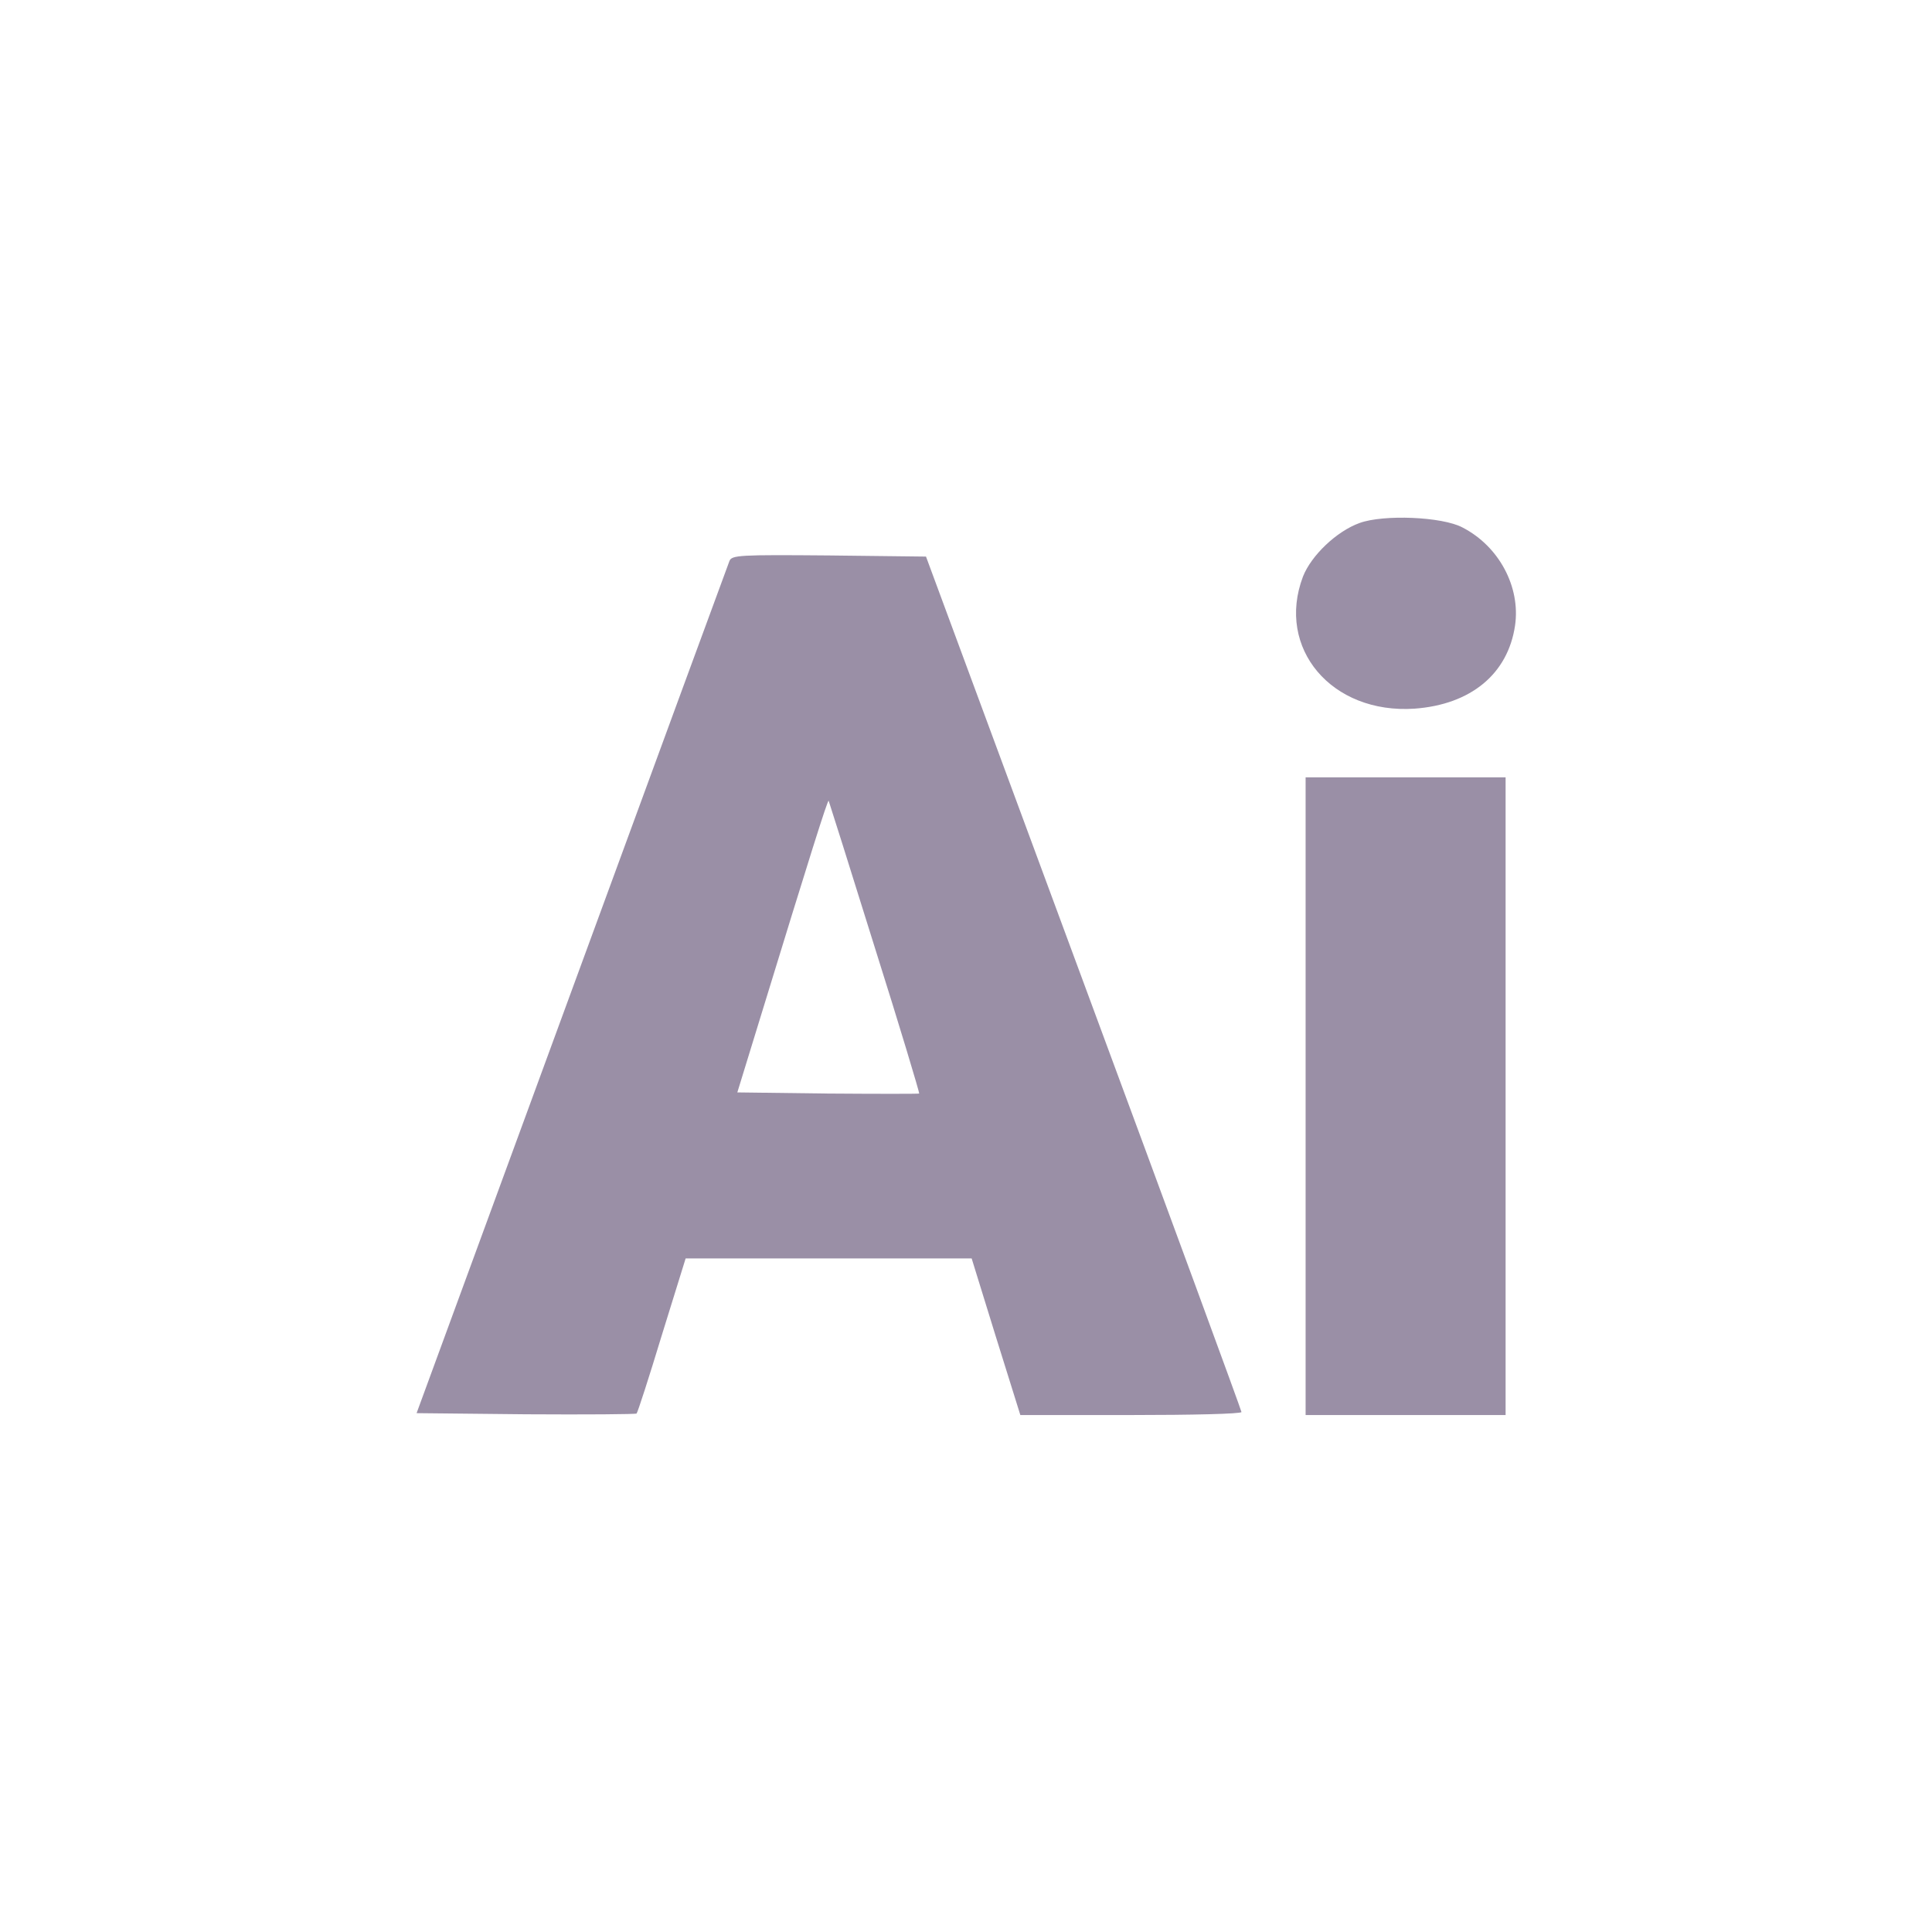
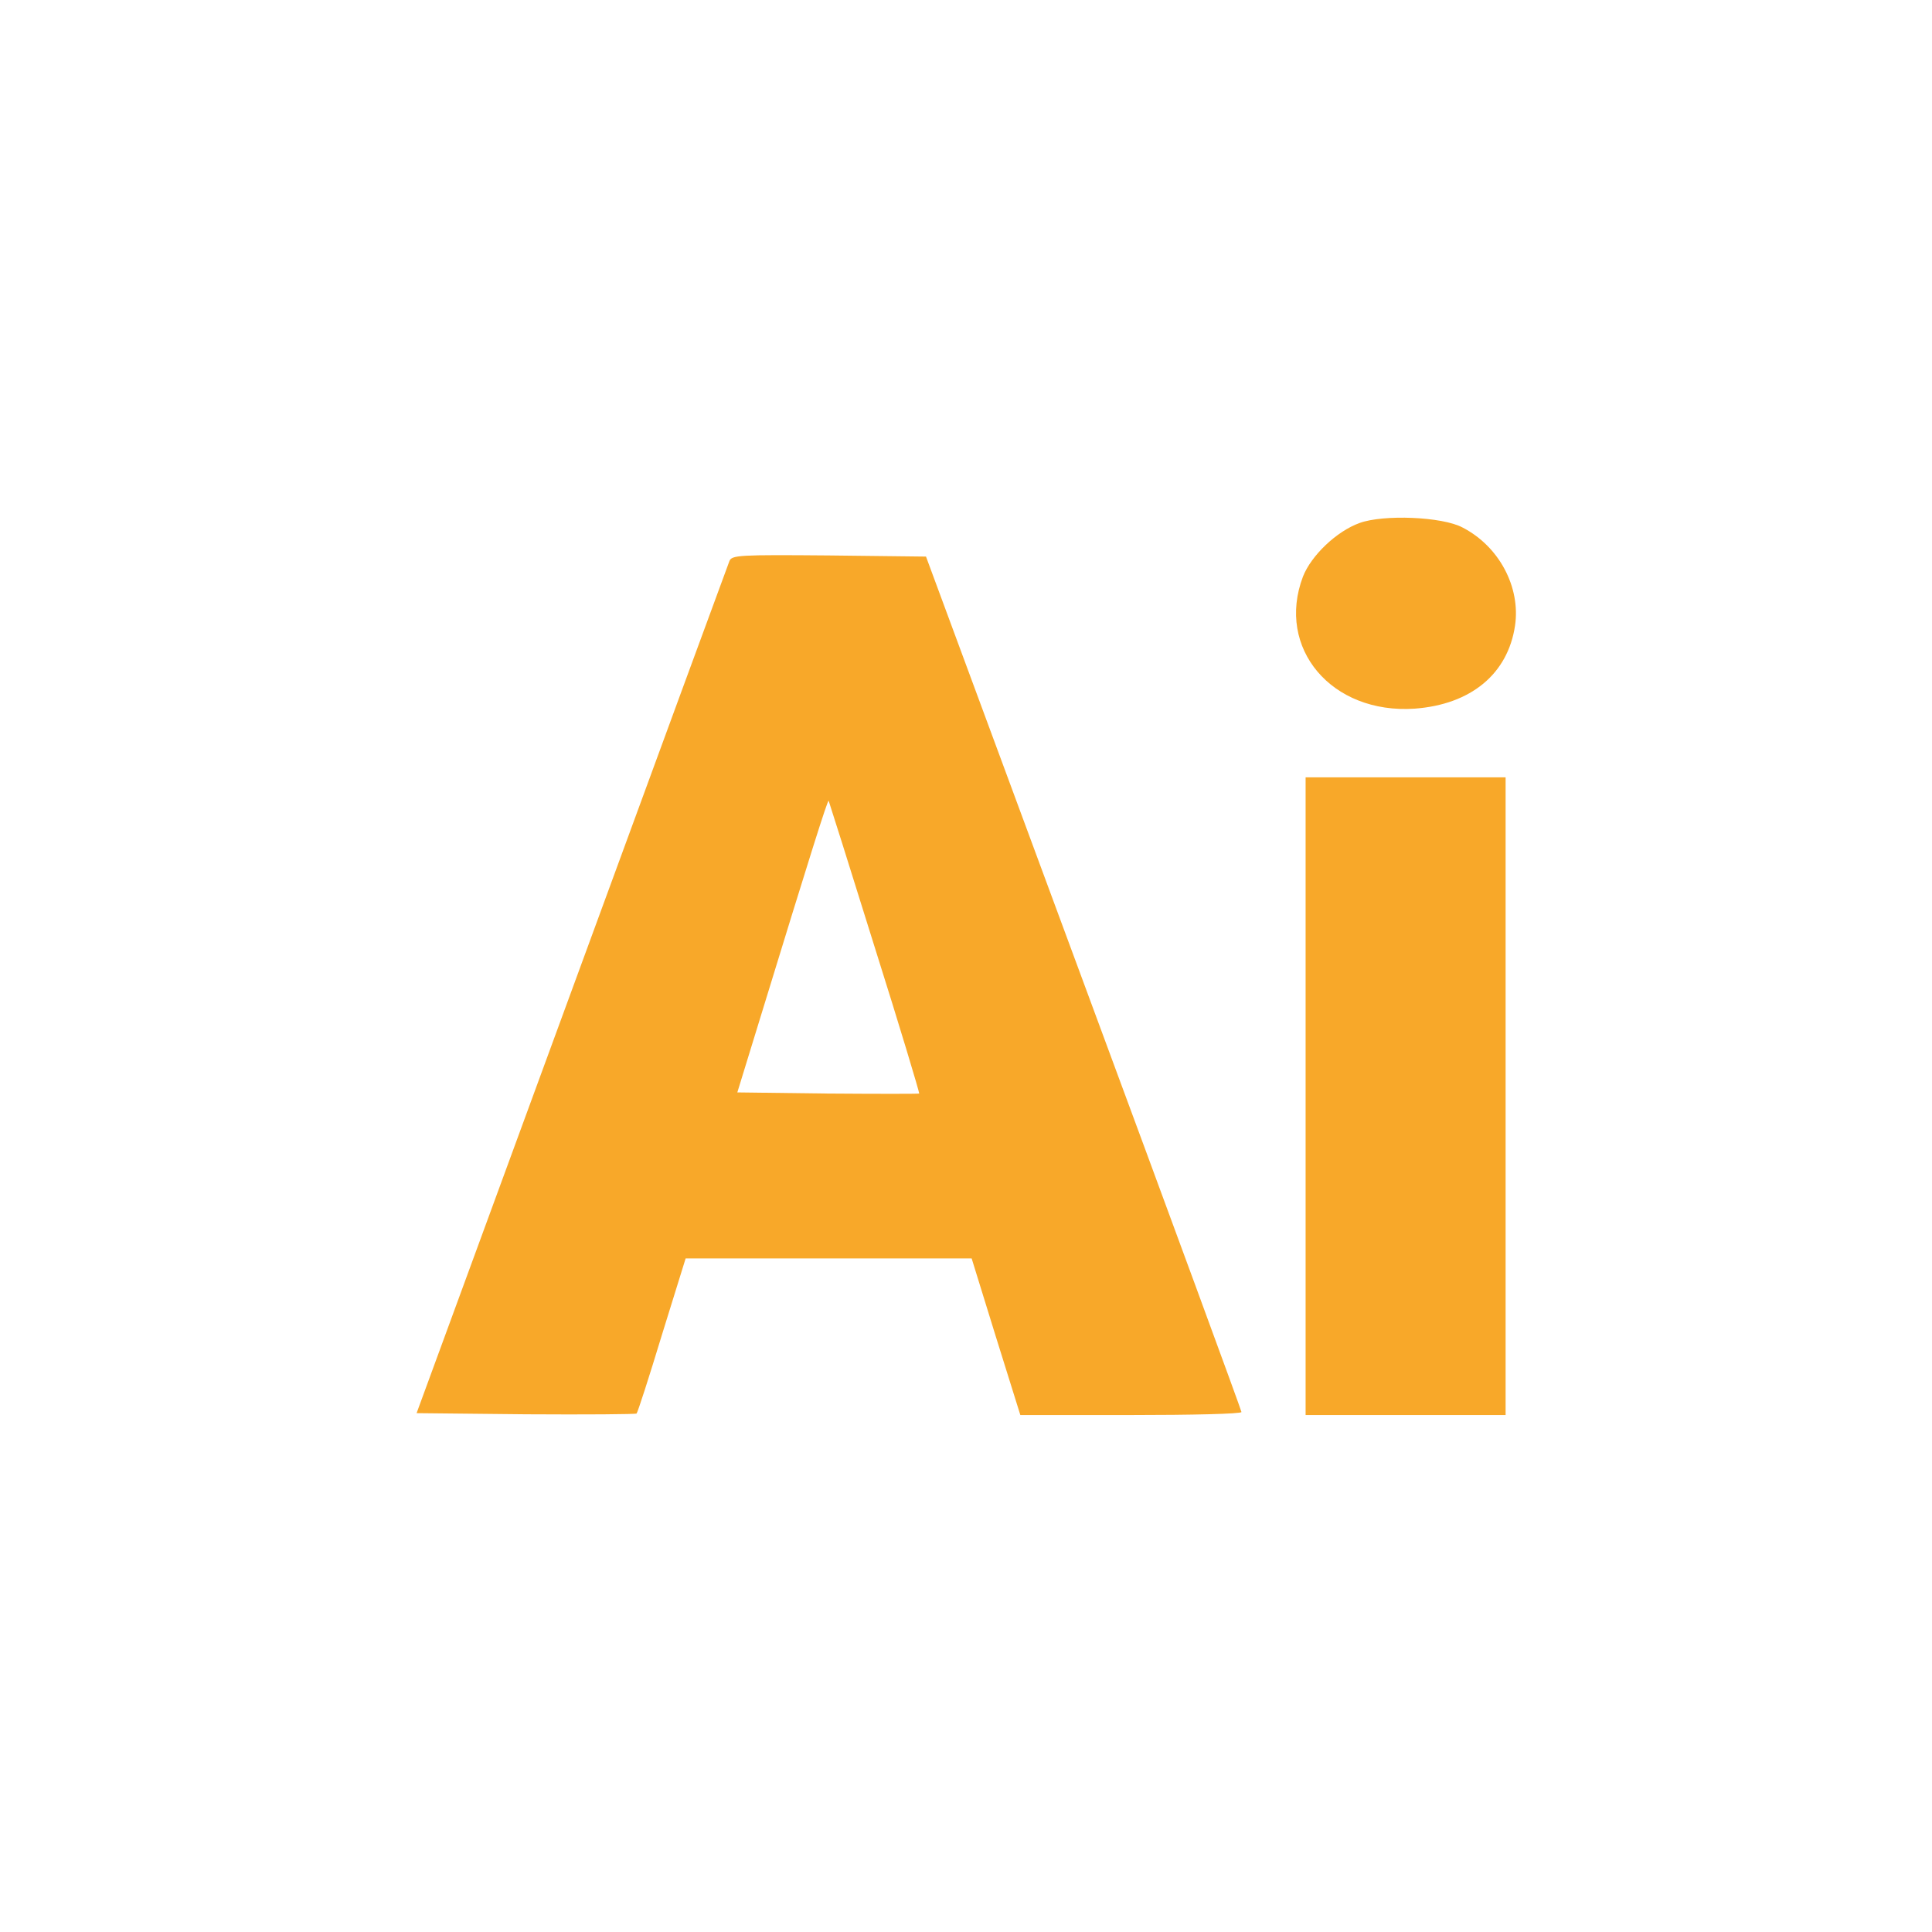
<svg xmlns="http://www.w3.org/2000/svg" version="1.0" width="512pt" height="512pt" viewBox="0 0 512 512" preserveAspectRatio="xMidYMid meet">
-   <g transform="translate(0,512) scale(0.1,-0.1)" fill="#9A8FA6" stroke="none">
+   <g transform="translate(0,512) scale(0.1,-0.1)" fill="#f8a829" stroke="none">
    <path d="M3603 3734 c-61 -22 -128 -86 -150 -142 -72 -190 76 -365 296 -350 149 11 247 92 266 220 15 102 -42 210 -139 260 -54 29 -210 35 -273 12z" />
    <path d="M1933 3633 c-4 -10 -192 -522 -418 -1138 l-411 -1120 290 -3 c159 -1 291 0 293 2 3 3 33 96 67 208 l63 203 379 0 379 0 64 -207 65 -208 293 0 c161 0 293 3 293 8 0 4 -188 516 -418 1137 l-418 1130 -257 3 c-238 2 -258 1 -264 -15z m385 -1023 c67 -212 119 -386 118 -388 -2 -1 -111 -1 -243 0 l-239 3 63 205 c130 424 176 570 179 568 1 -2 56 -176 122 -388z" />
    <path d="M3460 2215 l0 -845 265 0 265 0 0 845 0 845 -265 0 -265 0 0 -845z" />
  </g>
</svg>
